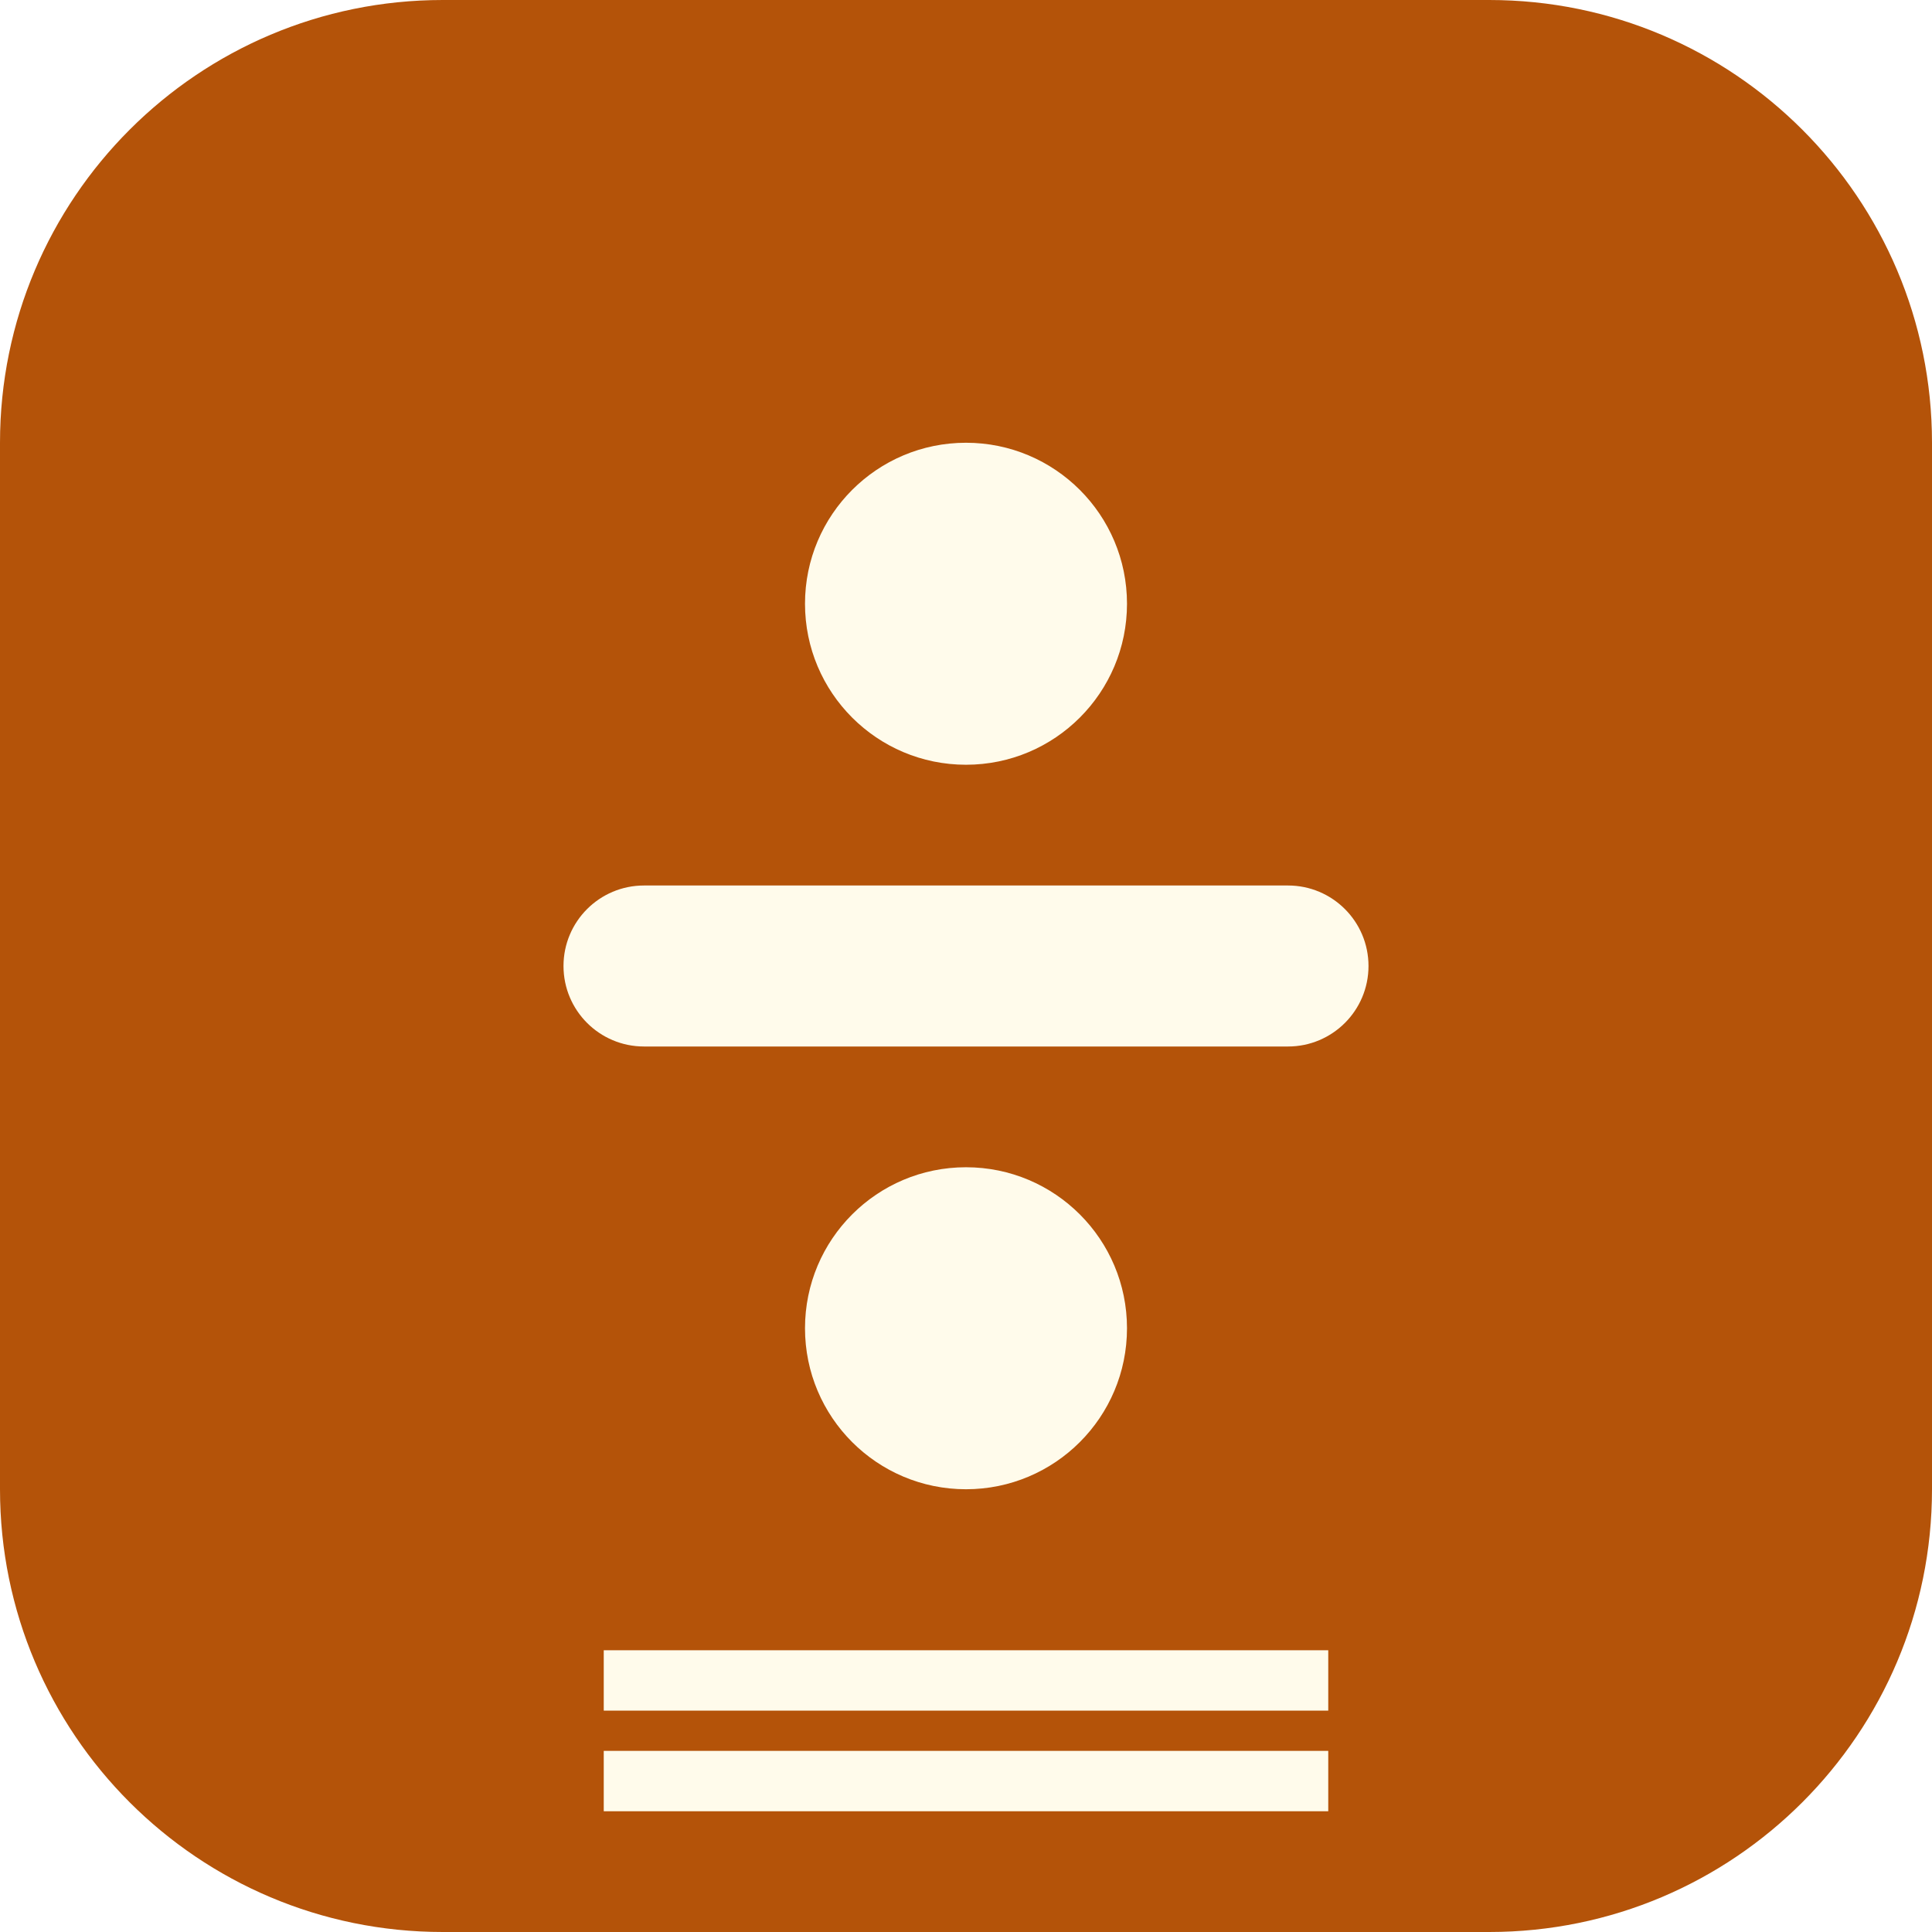
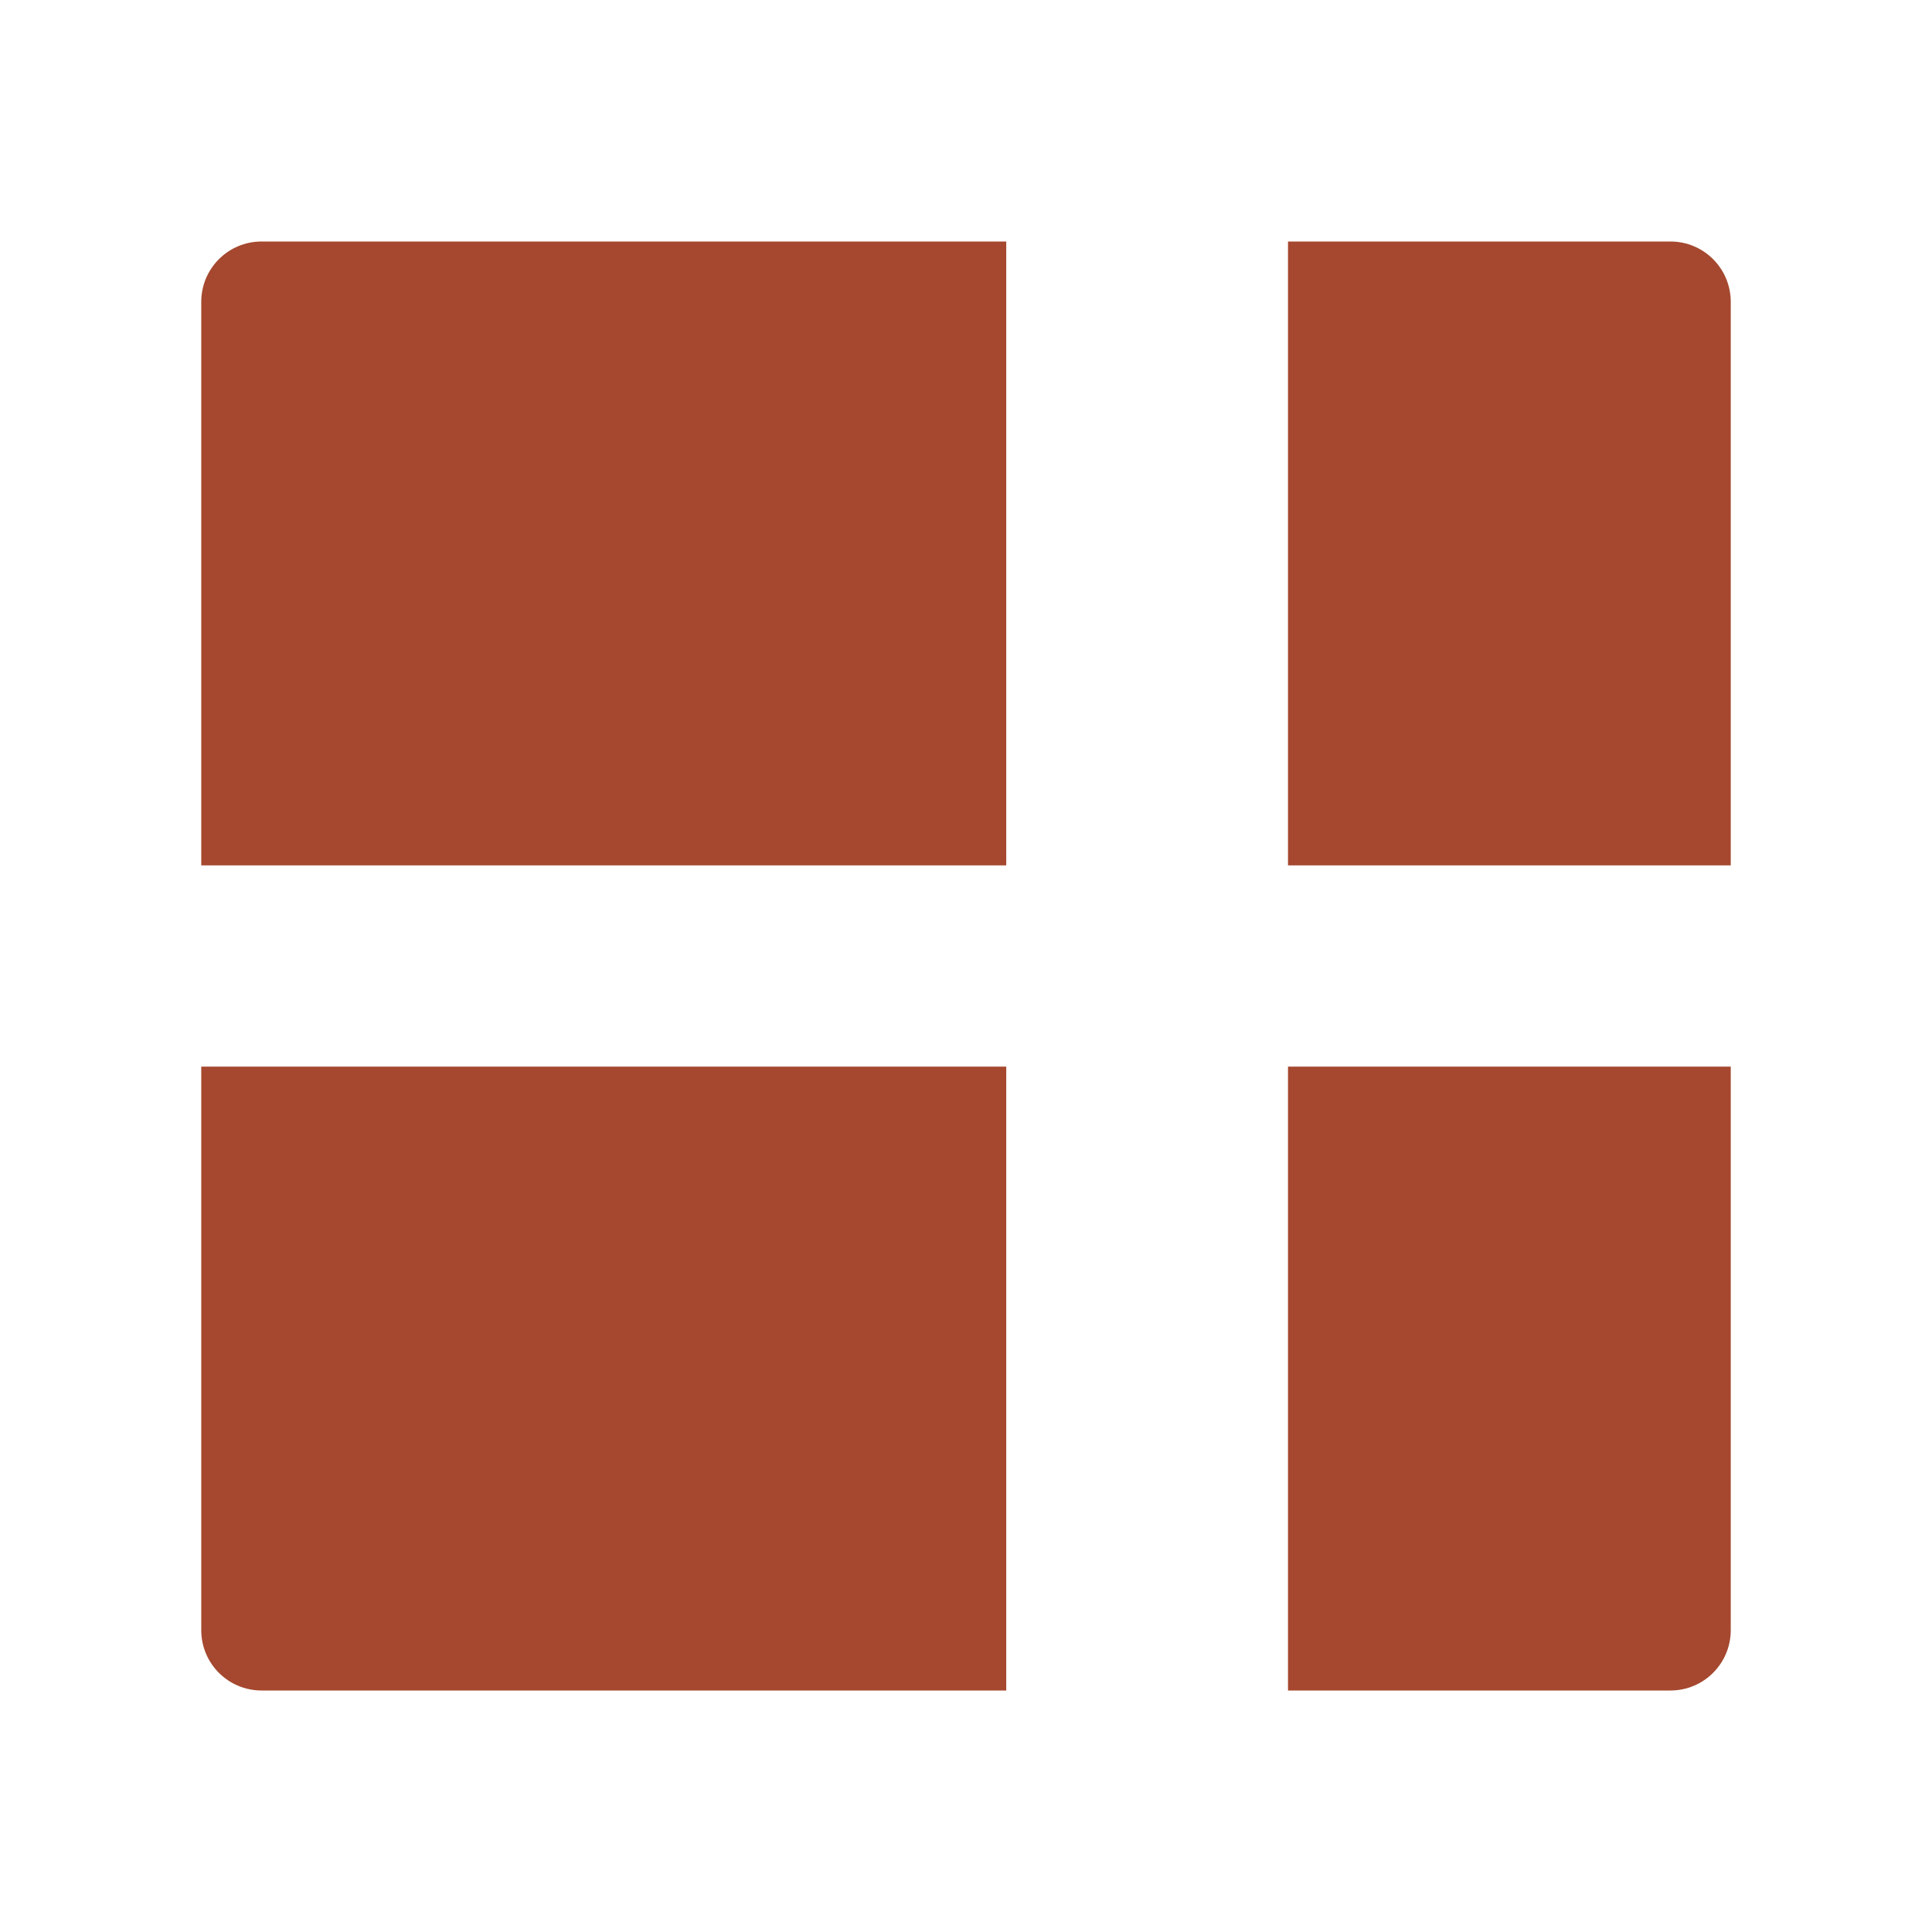
<svg xmlns="http://www.w3.org/2000/svg" viewBox="0 0 96 96">
-   <rect width="96" height="96" rx="22" fill="#B45309" />
-   <circle cx="48" cy="30" r="8" fill="#FFFBEB" />
-   <rect x="28" y="44" width="40" height="8" rx="4" fill="#FFFBEB" />
-   <circle cx="48" cy="66" r="8" fill="#FFFBEB" />
-   <rect x="30" y="82" width="36" height="3" fill="#FFFBEB" />
-   <rect x="30" y="87" width="36" height="3" fill="#FFFBEB" />
+   <path fill="#A5482F" d="M 10 15 C 10 13.34 11.34 12 13 12 H 50 V 43 H 10 Z M 64 12 H 83 C 84.66 12 86 13.34 86 15 V 43 H 64 Z M 10 53 H 50 V 84 H 13 C 11.34 84 10 82.66 10 81 Z M 64 53 H 86 V 81 C 86 82.66 84.66 84 83 84 H 64 Z" />
</svg>
